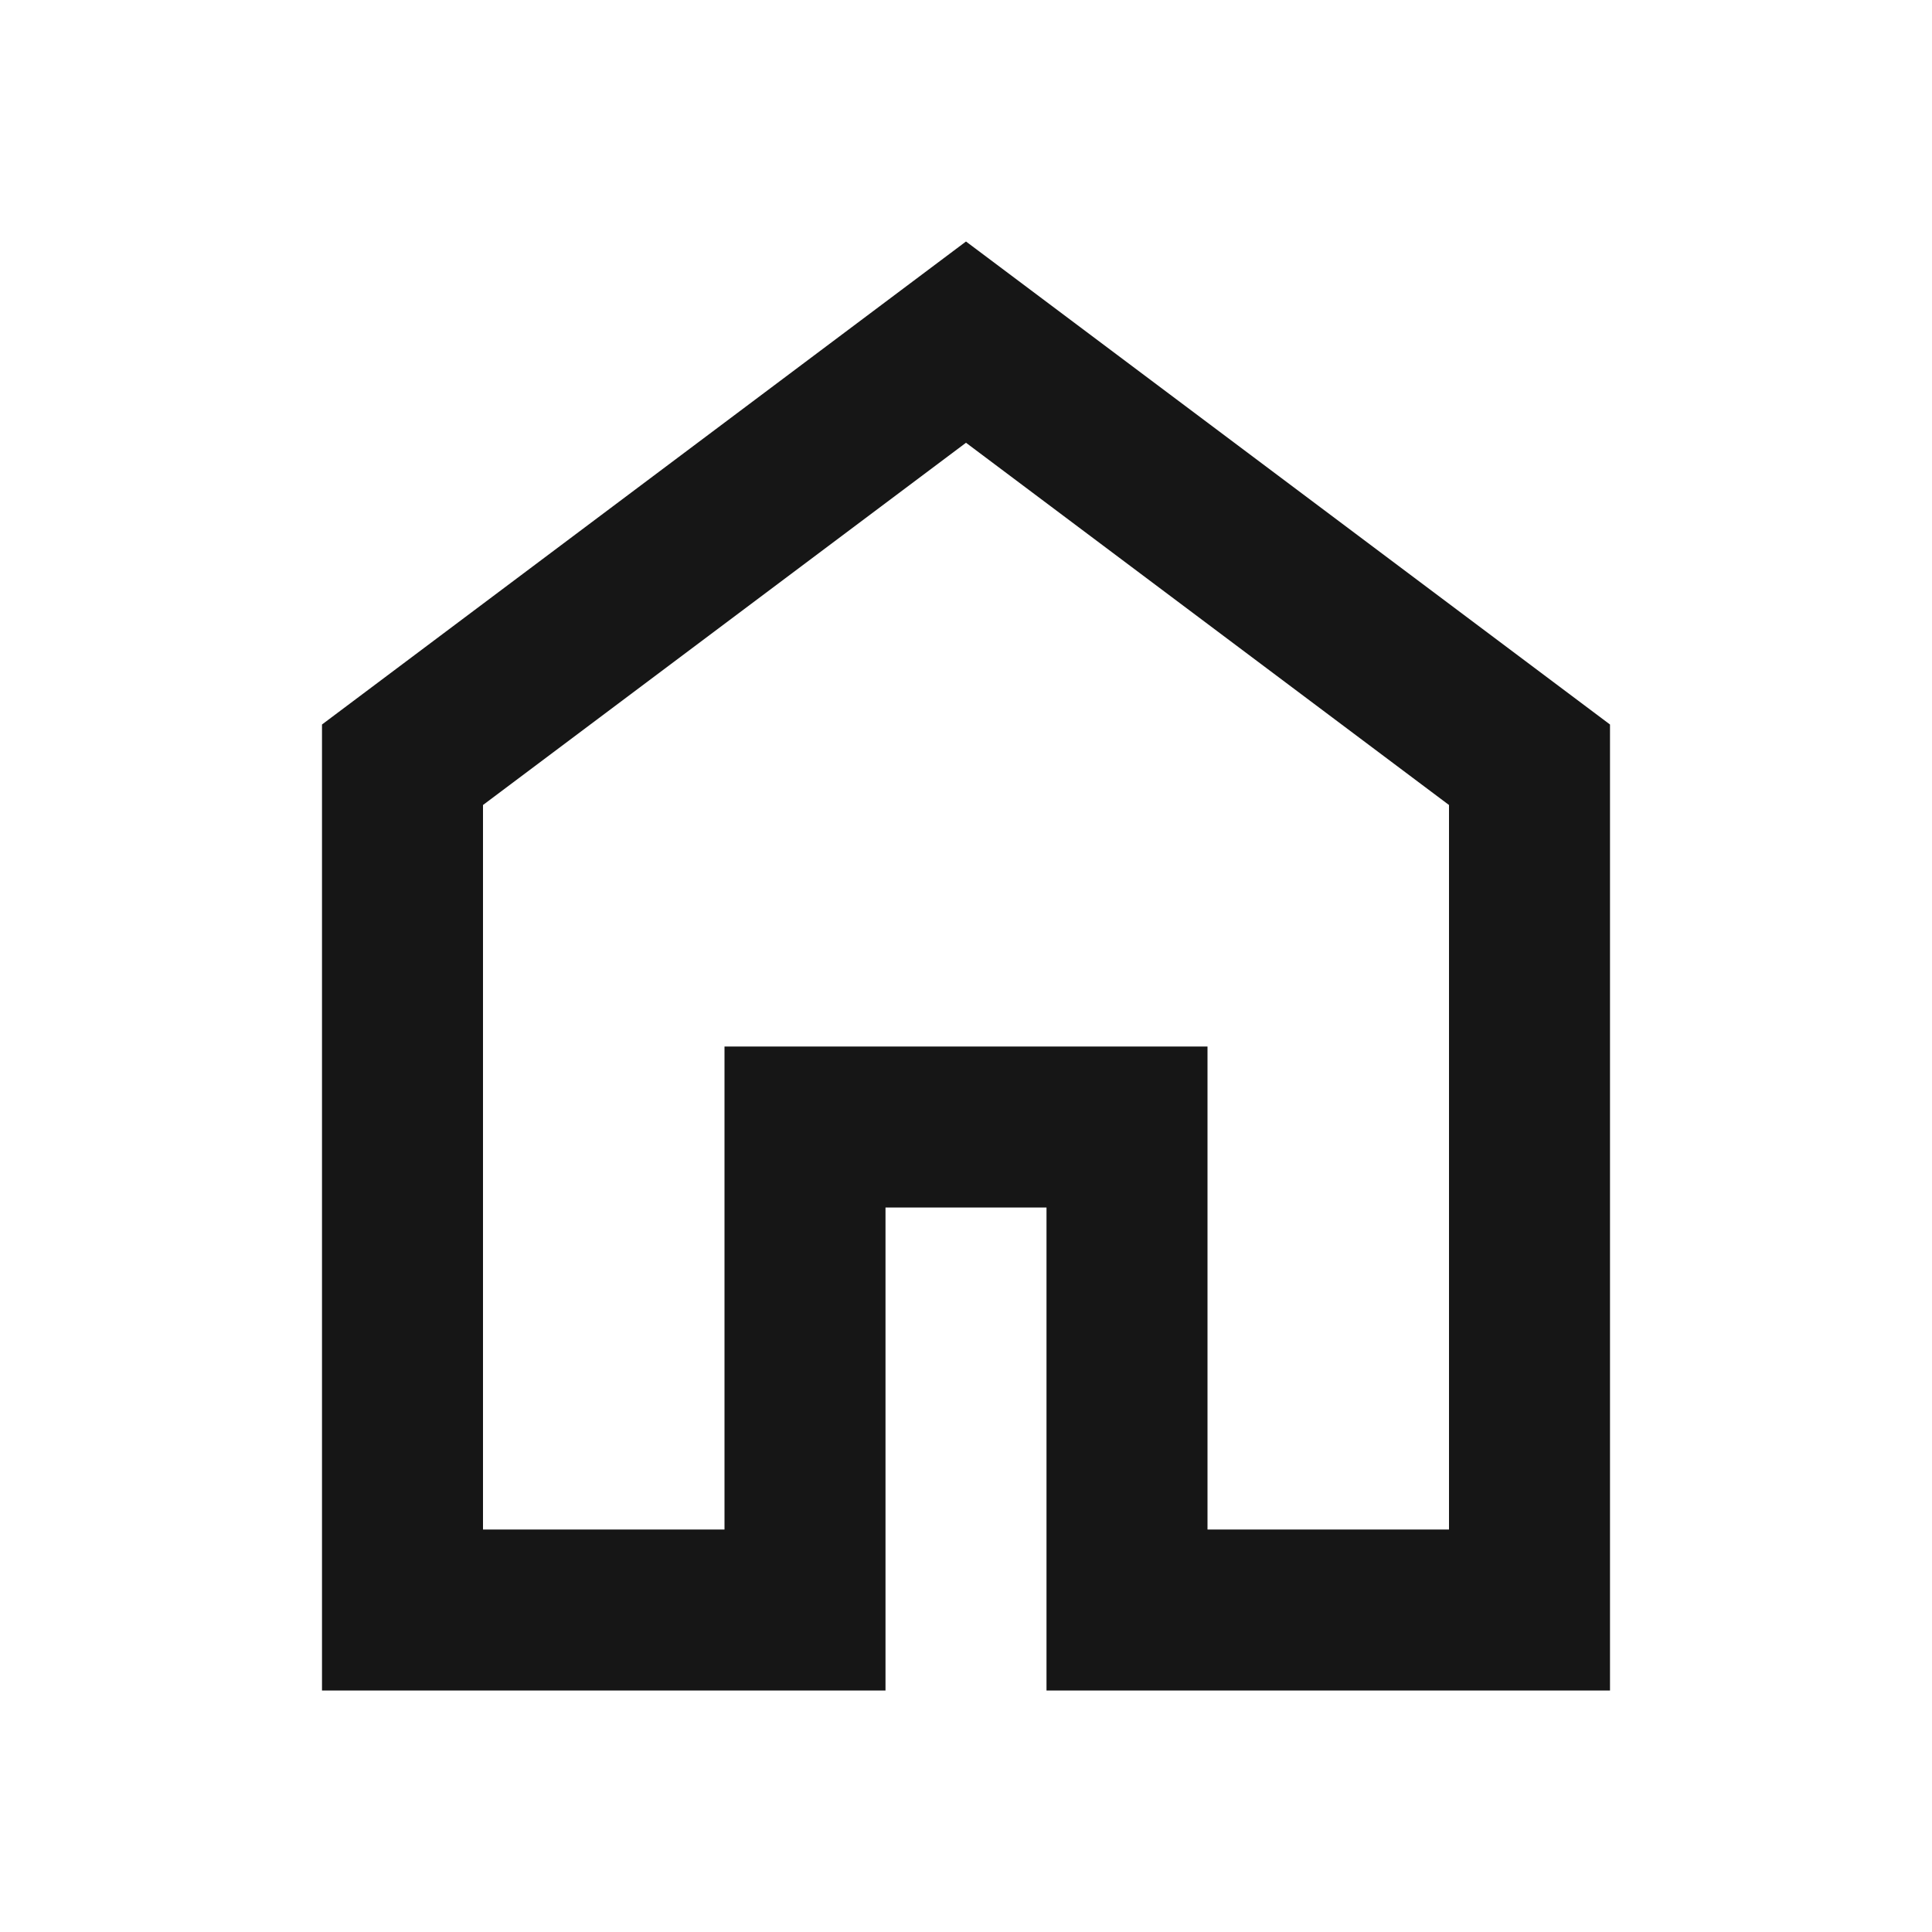
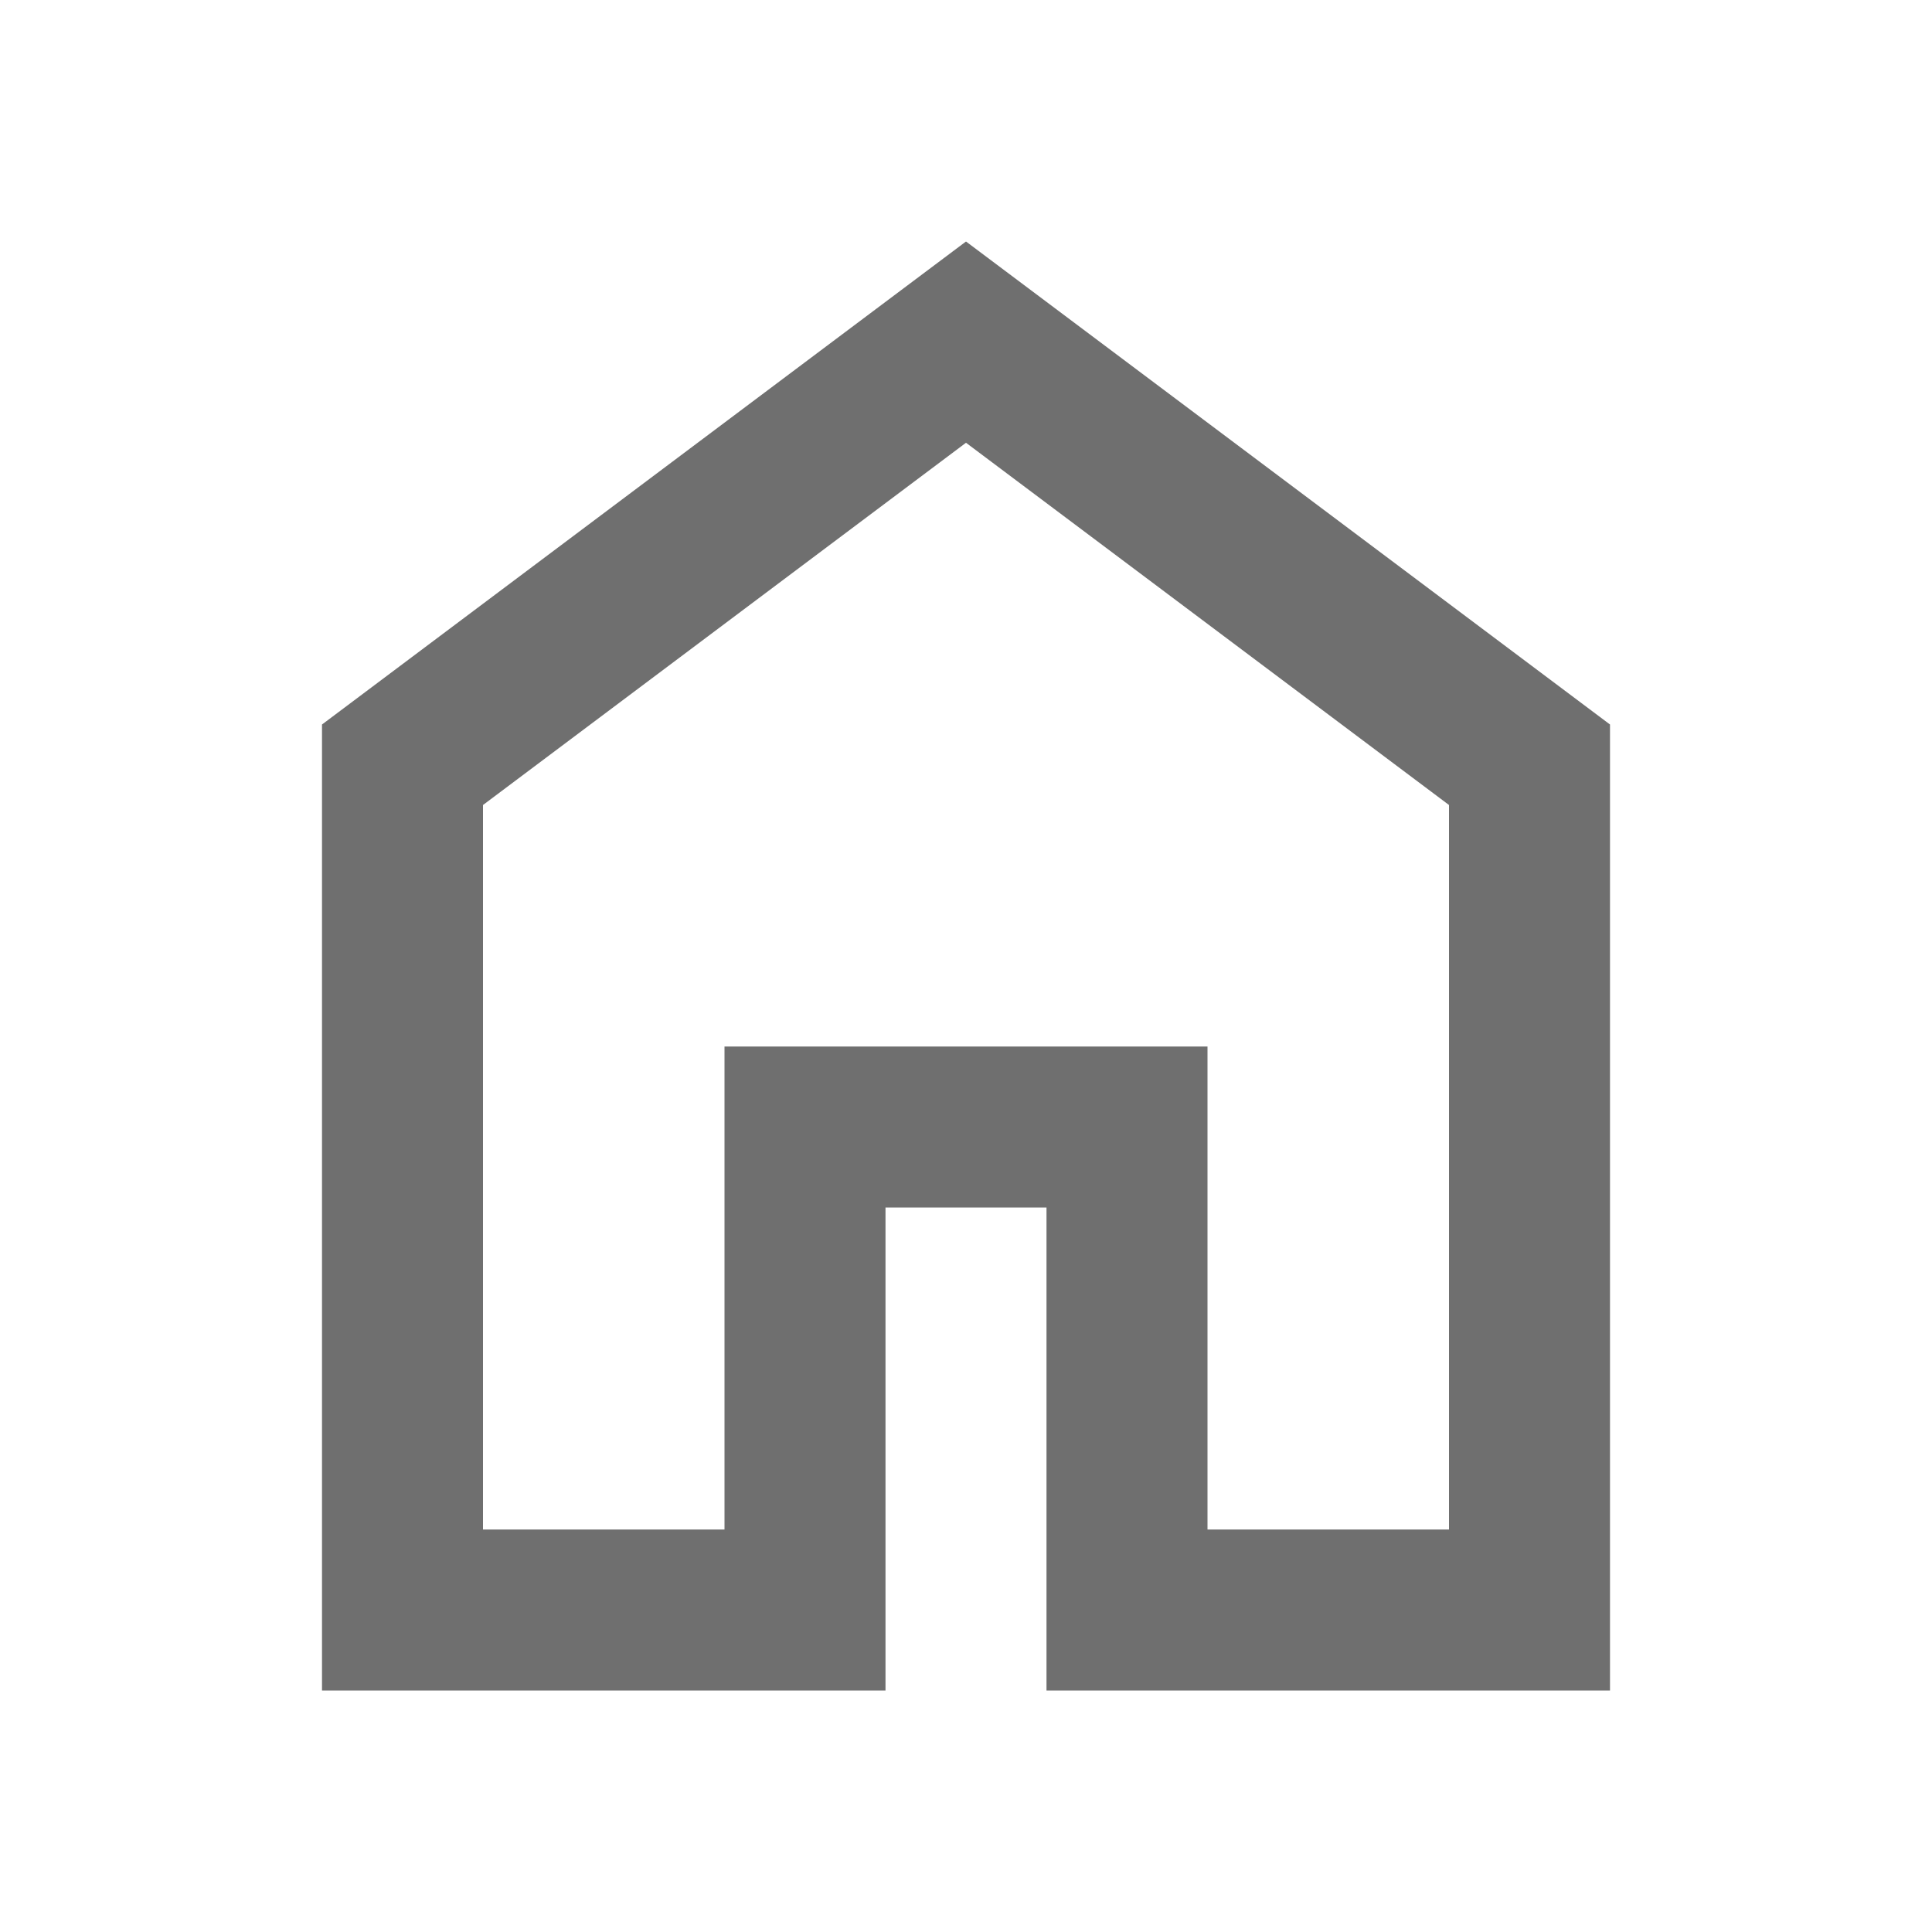
- <svg xmlns="http://www.w3.org/2000/svg" height="24px" viewBox="0 -960 960 960" width="24px" fill="#161616">
+ <svg xmlns="http://www.w3.org/2000/svg" height="24px" viewBox="0 -960 960 960" width="24px" fill="#6f6f6f">
  <path d="M240-200h120v-240h240v240h120v-360L480-740 240-560v360Zm-80 80v-480l320-240 320 240v480H520v-240h-80v240H160Zm320-350Z" />
</svg>
